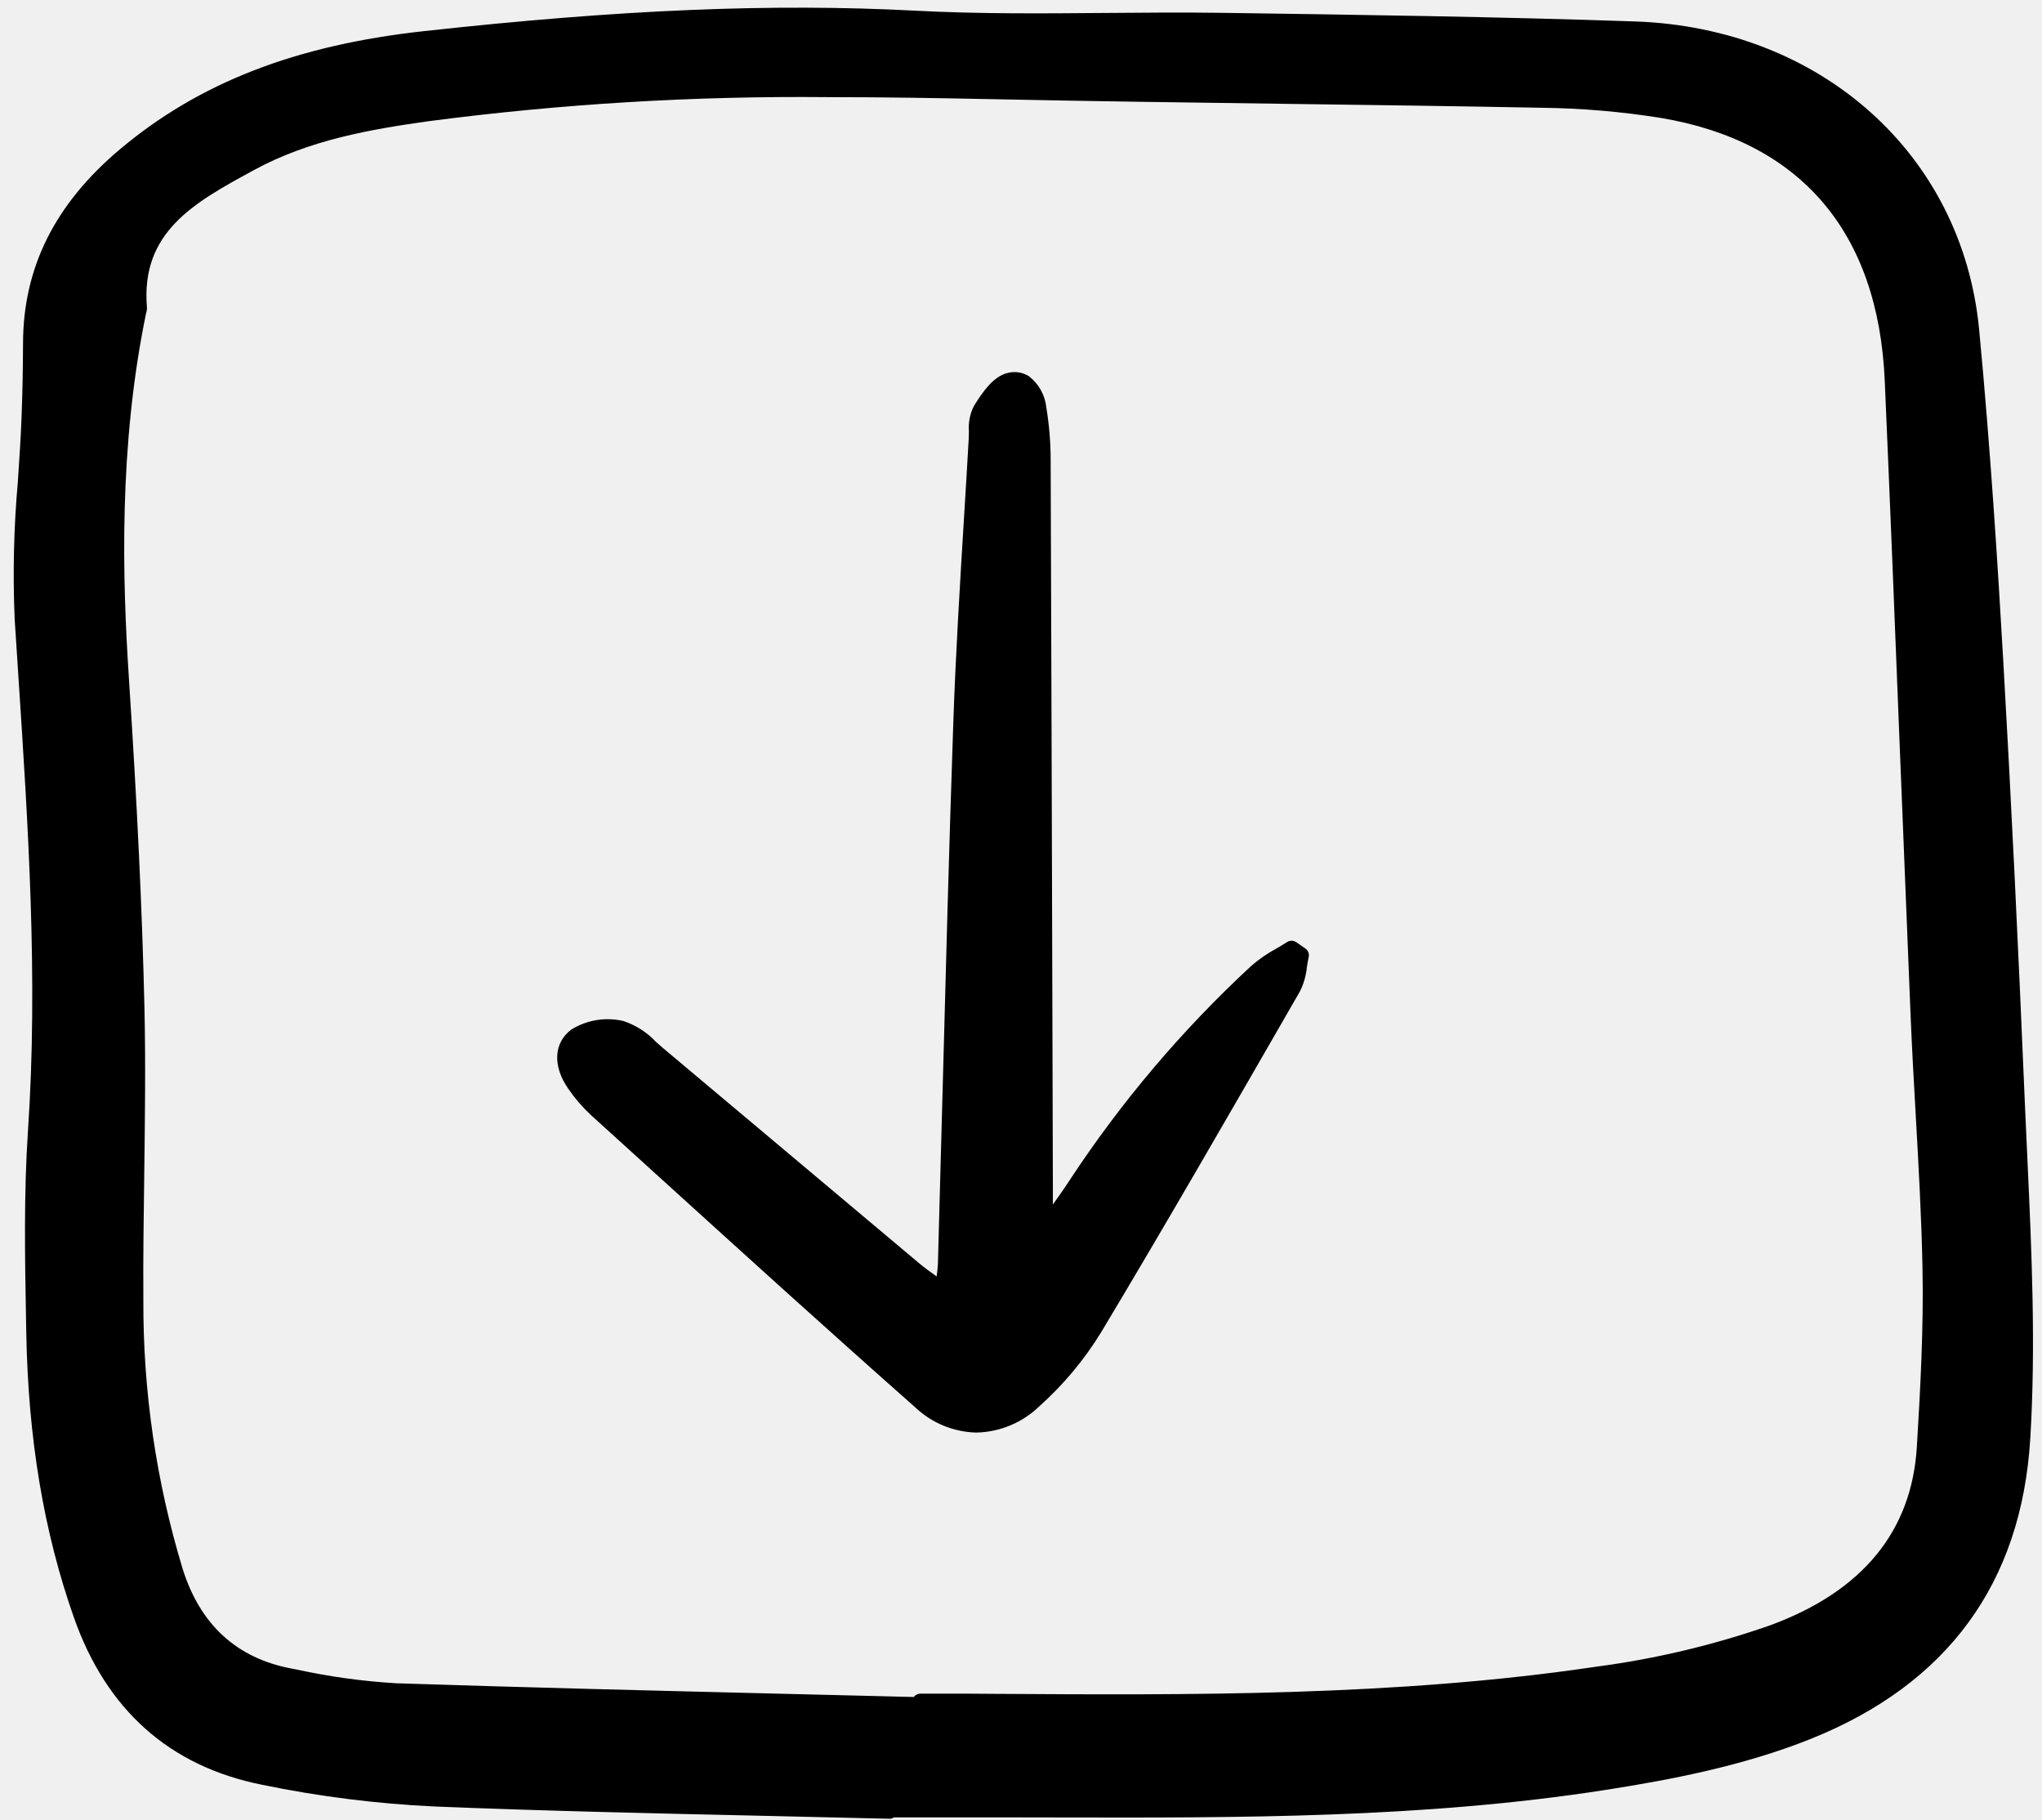
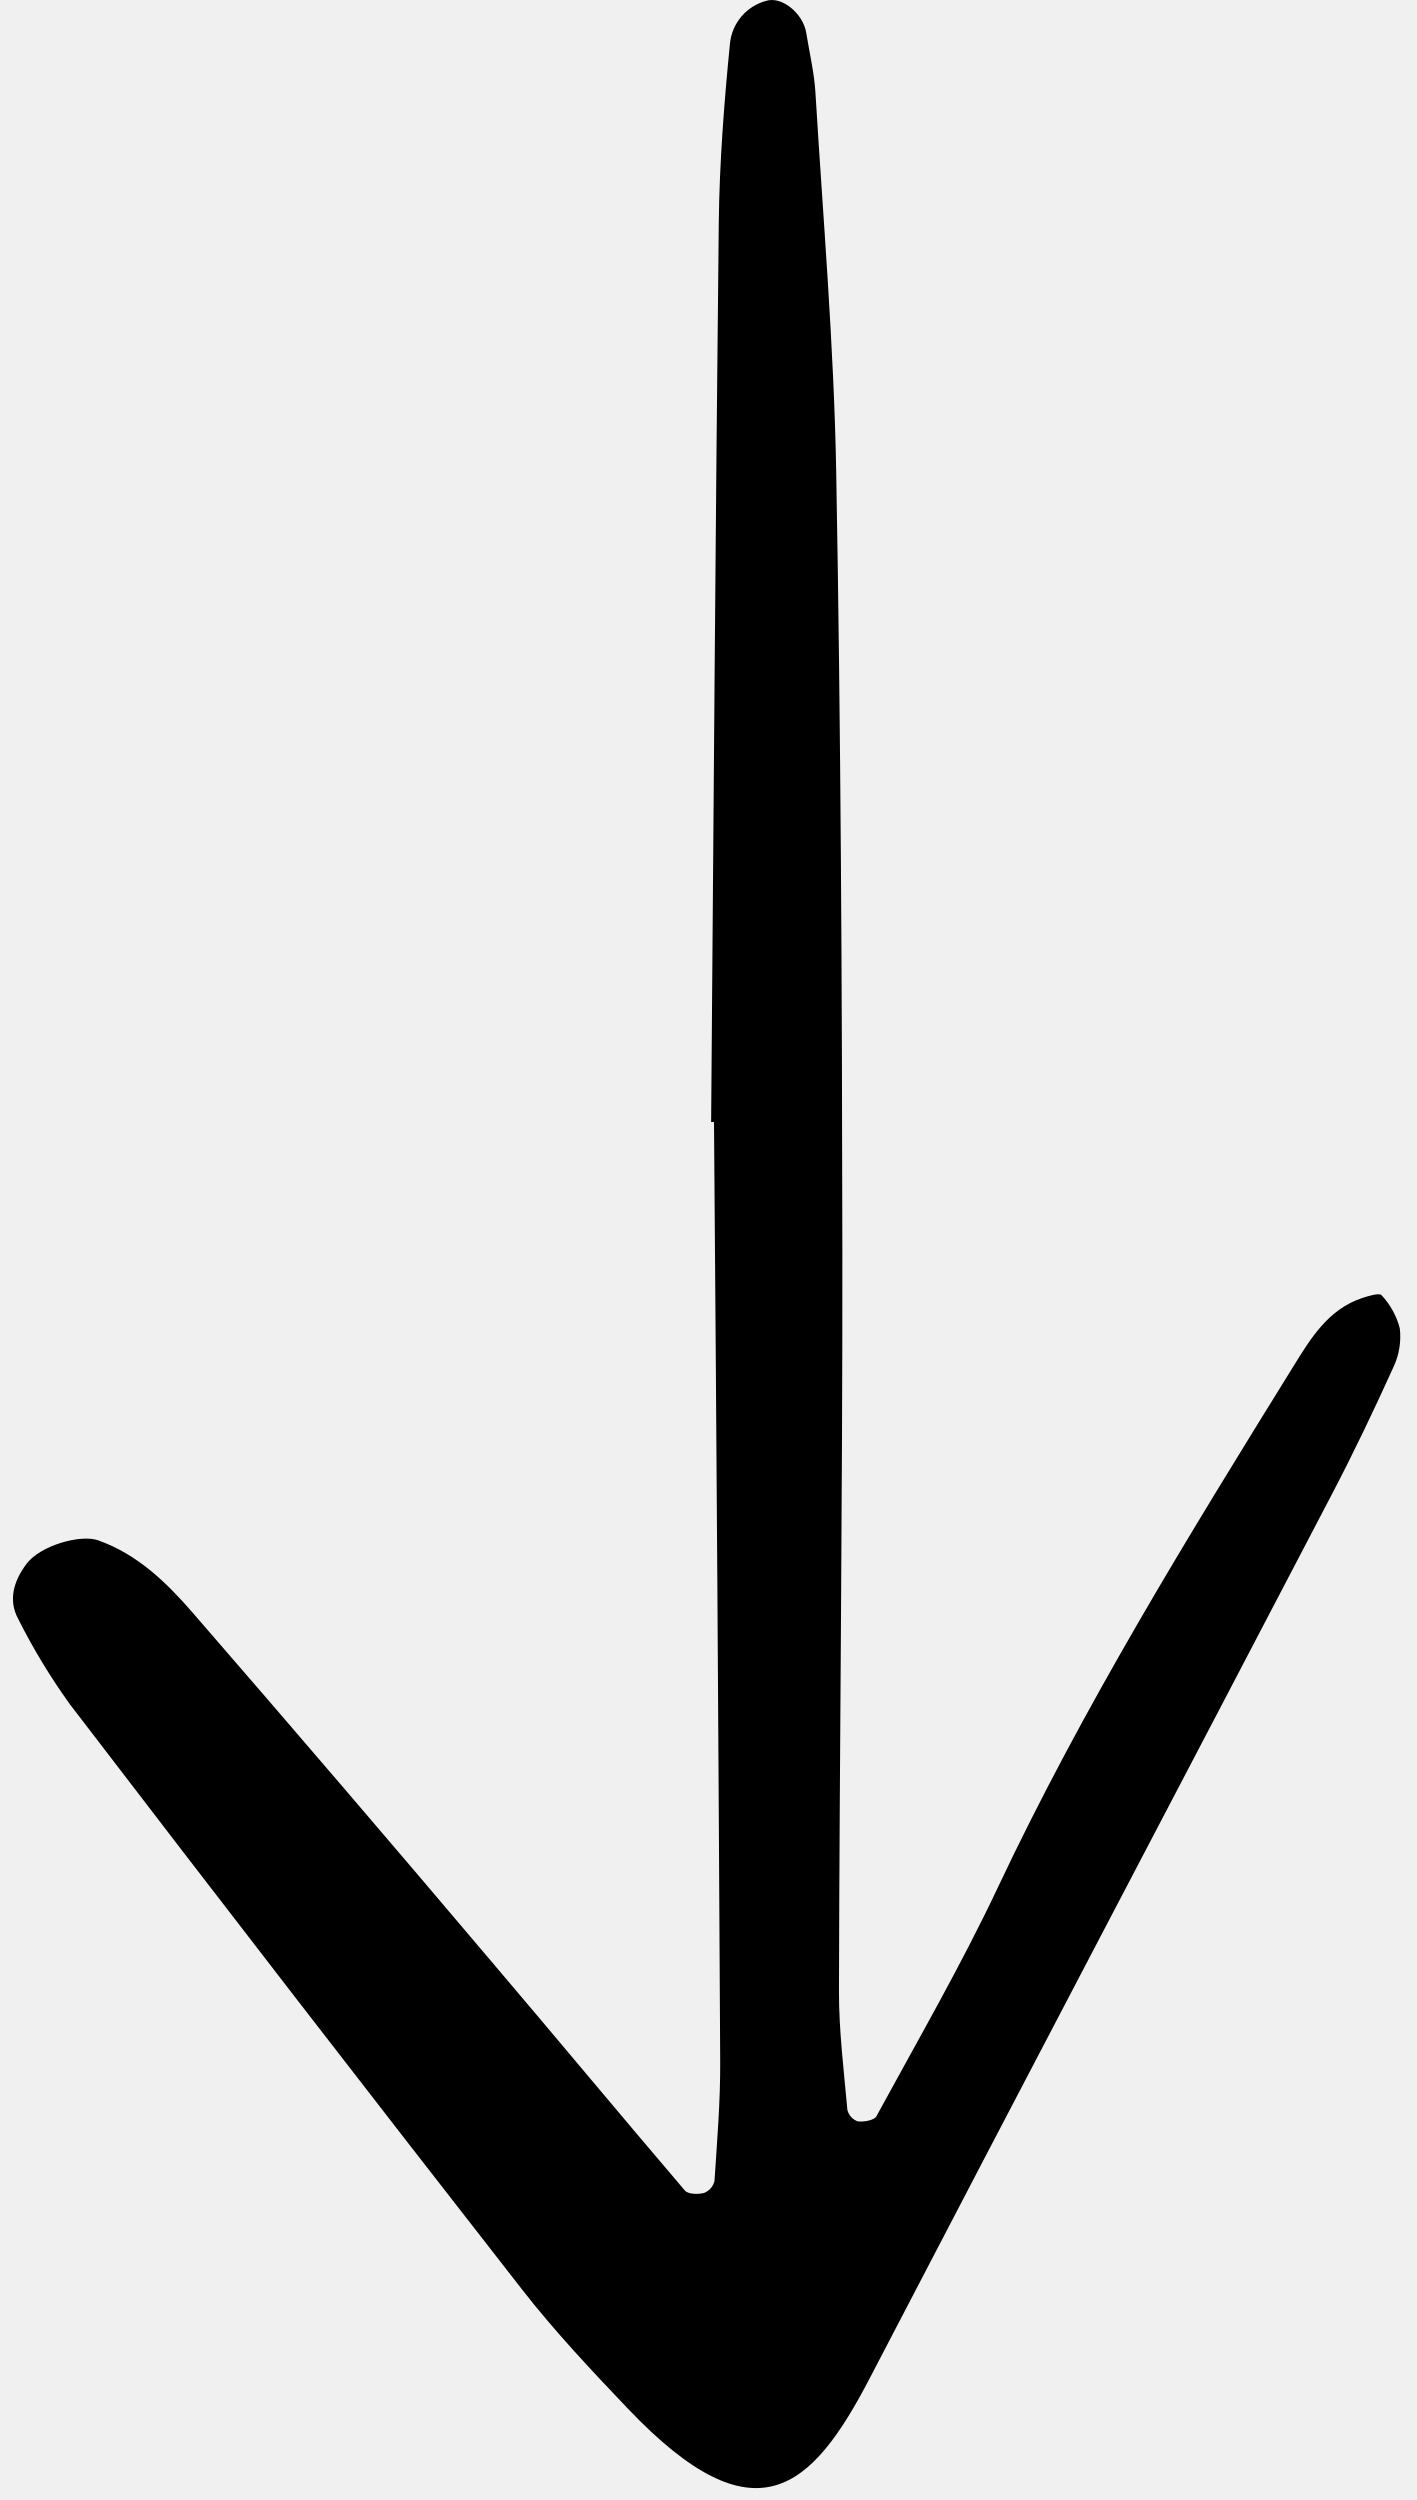
- <svg xmlns="http://www.w3.org/2000/svg" width="165" height="147" viewBox="0 0 165 147" fill="none">
-   <g clip-path="url(#clip0)">
-     <path d="M163.637 89.624C163.069 76.08 162.493 64.252 161.874 53.465C161.45 46.068 160.845 36.333 159.921 26.636C158.579 12.487 147.141 2.246 132.106 1.732C120.978 1.351 109.654 1.192 98.699 1.037C95.575 0.994 92.403 1.021 89.335 1.047C84.301 1.089 79.095 1.134 74.002 0.865C62.433 0.259 50.166 0.766 34.239 2.517C23.877 3.657 16.081 6.688 9.698 12.056C4.438 16.481 1.874 21.612 1.861 27.744C1.856 29.718 1.817 31.72 1.742 33.693C1.677 35.429 1.557 37.203 1.442 38.92C1.116 42.594 1.029 46.285 1.182 49.97C1.279 51.506 1.379 53.042 1.481 54.578C2.271 66.614 3.089 79.057 2.262 91.339C1.92 96.404 2.013 101.57 2.103 106.562L2.123 107.667C2.275 116.237 3.534 123.769 5.974 130.694C8.606 138.165 13.715 142.71 21.161 144.198C25.768 145.151 30.443 145.74 35.143 145.958C43.891 146.314 52.789 146.512 61.394 146.703C64.893 146.782 68.392 146.862 71.89 146.947H71.902C72.019 146.945 72.132 146.907 72.228 146.838H74.998C77.31 146.838 79.623 146.838 81.936 146.838L85.607 146.844C100.098 146.874 115.078 146.903 129.706 144.622C134.806 143.826 140.765 142.715 146.286 140.507C157.364 136.076 163.342 127.908 164.053 116.228C164.508 108.72 164.165 101.163 163.83 93.854C163.763 92.444 163.699 91.034 163.637 89.624ZM11.672 81.436C11.49 73.597 11.093 65.166 10.422 54.904C9.892 46.8 9.569 36.116 11.808 25.287C11.861 25.14 11.883 24.983 11.873 24.826C11.357 18.744 15.72 16.361 20.34 13.839L20.5 13.752C24.982 11.305 29.945 10.45 34.645 9.791C45.341 8.391 56.123 7.742 66.911 7.848C71.406 7.848 75.839 7.923 80.187 8.013C88.093 8.179 96.132 8.287 103.904 8.39C110.688 8.481 117.701 8.575 124.6 8.707C127.796 8.746 130.986 9.017 134.143 9.519C145.491 11.4 151.768 18.743 152.293 30.751C152.725 40.609 153.122 50.632 153.505 60.328C153.794 67.607 154.088 74.886 154.387 82.166C154.497 84.79 154.647 87.456 154.793 90.033C155.022 94.08 155.259 98.265 155.342 102.378C155.442 107.249 155.171 112.227 154.887 116.909C154.47 123.735 150.478 128.584 143.025 131.321C138.459 132.916 133.741 134.037 128.944 134.666C112.788 137.062 96.204 136.955 80.17 136.854L78.052 136.839C77.22 136.834 76.389 136.839 75.557 136.839H74.373C74.268 136.839 74.166 136.864 74.072 136.911C73.979 136.958 73.897 137.026 73.836 137.109C70.321 137.02 66.807 136.934 63.293 136.851C53.033 136.6 42.424 136.341 31.994 136C29.307 135.838 26.636 135.471 24.006 134.899L23.525 134.807C19.117 133.965 16.167 131.257 14.758 126.751C12.619 119.707 11.55 112.384 11.584 105.026C11.56 101.662 11.609 98.238 11.655 94.924C11.71 90.5 11.775 85.933 11.672 81.434V81.436Z" fill="black" />
-     <path d="M47.758 90.1C49.563 91.735 51.366 93.371 53.168 95.009C59.962 101.176 66.989 107.553 73.983 113.733C75.317 114.989 77.072 115.706 78.908 115.745C80.803 115.699 82.611 114.944 83.972 113.63C85.923 111.888 87.609 109.871 88.974 107.643C94.207 98.917 99.367 89.952 104.357 81.283L105.035 80.106C105.344 79.49 105.536 78.822 105.601 78.137C105.644 77.867 105.685 77.595 105.746 77.335C105.776 77.205 105.767 77.07 105.719 76.946C105.672 76.822 105.588 76.715 105.479 76.638L104.748 76.128C104.639 76.051 104.509 76.009 104.375 76.007C104.241 76.005 104.11 76.042 103.998 76.115C103.71 76.302 103.412 76.477 103.111 76.652C102.398 77.036 101.728 77.498 101.117 78.029C95.53 83.196 90.594 89.02 86.419 95.373C85.992 96.03 85.526 96.686 85.075 97.321C85.075 96.799 85.075 96.277 85.075 95.755L85.045 84.963C85.002 68.971 84.952 52.978 84.896 36.986C84.886 35.628 84.769 34.272 84.547 32.932C84.498 32.44 84.349 31.963 84.11 31.53C83.871 31.096 83.547 30.716 83.156 30.41C82.898 30.243 82.607 30.132 82.302 30.086C81.998 30.04 81.687 30.058 81.39 30.141C80.287 30.416 79.438 31.594 78.681 32.827C78.37 33.459 78.236 34.162 78.291 34.863C78.291 35.048 78.288 35.231 78.278 35.408C78.152 37.632 78.019 39.855 77.88 42.078C77.555 47.388 77.221 52.874 77.034 58.282C76.694 68.195 76.426 78.277 76.168 88.026C76.044 92.713 75.917 97.399 75.787 102.085C75.77 102.436 75.735 102.787 75.682 103.134C75.671 103.126 75.66 103.118 75.649 103.11C75.101 102.713 74.667 102.398 74.255 102.053C71.324 99.592 68.395 97.132 65.469 94.671C61.515 91.347 57.559 88.023 53.6 84.701C53.405 84.537 53.207 84.36 53.008 84.183C52.284 83.408 51.375 82.826 50.366 82.493C49.656 82.327 48.92 82.302 48.2 82.42C47.481 82.537 46.792 82.795 46.172 83.177C44.734 84.252 44.638 86.135 45.924 87.975C46.454 88.749 47.069 89.461 47.758 90.1Z" fill="black" />
-   </g>
-   <defs>
-     <clipPath id="clip0">
-       <rect width="164" height="147" fill="white" transform="translate(0.777344)" />
-     </clipPath>
-   </defs>
+ <svg xmlns="http://www.w3.org/2000/svg" width="85" height="150" viewBox="0 0 85 150" fill="none">
+   <path d="M42.668 67.323C42.813 49.327 42.93 31.331 43.127 13.335C43.167 9.748 43.449 6.155 43.8 2.583C43.864 1.992 44.105 1.434 44.492 0.982C44.878 0.531 45.392 0.206 45.966 0.051C46.885 -0.243 48.188 0.777 48.38 1.996C48.566 3.177 48.854 4.352 48.925 5.54C49.385 13.122 50.035 20.704 50.172 28.294C50.453 43.888 50.523 59.486 50.541 75.082C50.557 89.879 50.373 104.677 50.338 119.474C50.333 121.85 50.632 124.227 50.844 126.599C50.883 126.757 50.961 126.902 51.07 127.021C51.179 127.141 51.317 127.231 51.471 127.283C51.837 127.326 52.455 127.218 52.586 126.974C55.059 122.427 57.659 117.936 59.865 113.26C64.996 102.382 71.289 92.178 77.603 81.981C78.641 80.306 79.695 78.549 81.754 77.873C82.129 77.751 82.771 77.559 82.896 77.715C83.418 78.275 83.793 78.955 83.987 79.694C84.08 80.482 83.953 81.28 83.619 81.999C82.465 84.547 81.26 87.077 79.966 89.556C70.716 107.273 61.41 124.962 52.185 142.692C48.706 149.38 45.333 152.558 37.684 144.53C35.48 142.217 33.278 139.877 31.318 137.362C22.216 125.698 13.171 113.99 4.181 102.241C3.022 100.625 1.99 98.921 1.096 97.145C0.467 95.987 0.841 94.827 1.594 93.827C2.424 92.726 4.838 92.043 5.9 92.422C8.256 93.266 9.985 94.946 11.55 96.75C17.576 103.698 23.559 110.682 29.499 117.704C33.38 122.267 37.205 126.878 41.094 131.433C41.287 131.658 41.882 131.67 42.24 131.578C42.395 131.518 42.534 131.422 42.643 131.297C42.753 131.172 42.83 131.022 42.869 130.86C43.026 128.48 43.224 126.094 43.212 123.711C43.112 104.914 42.989 86.118 42.84 67.321L42.668 67.323Z" fill="black" />
</svg>
